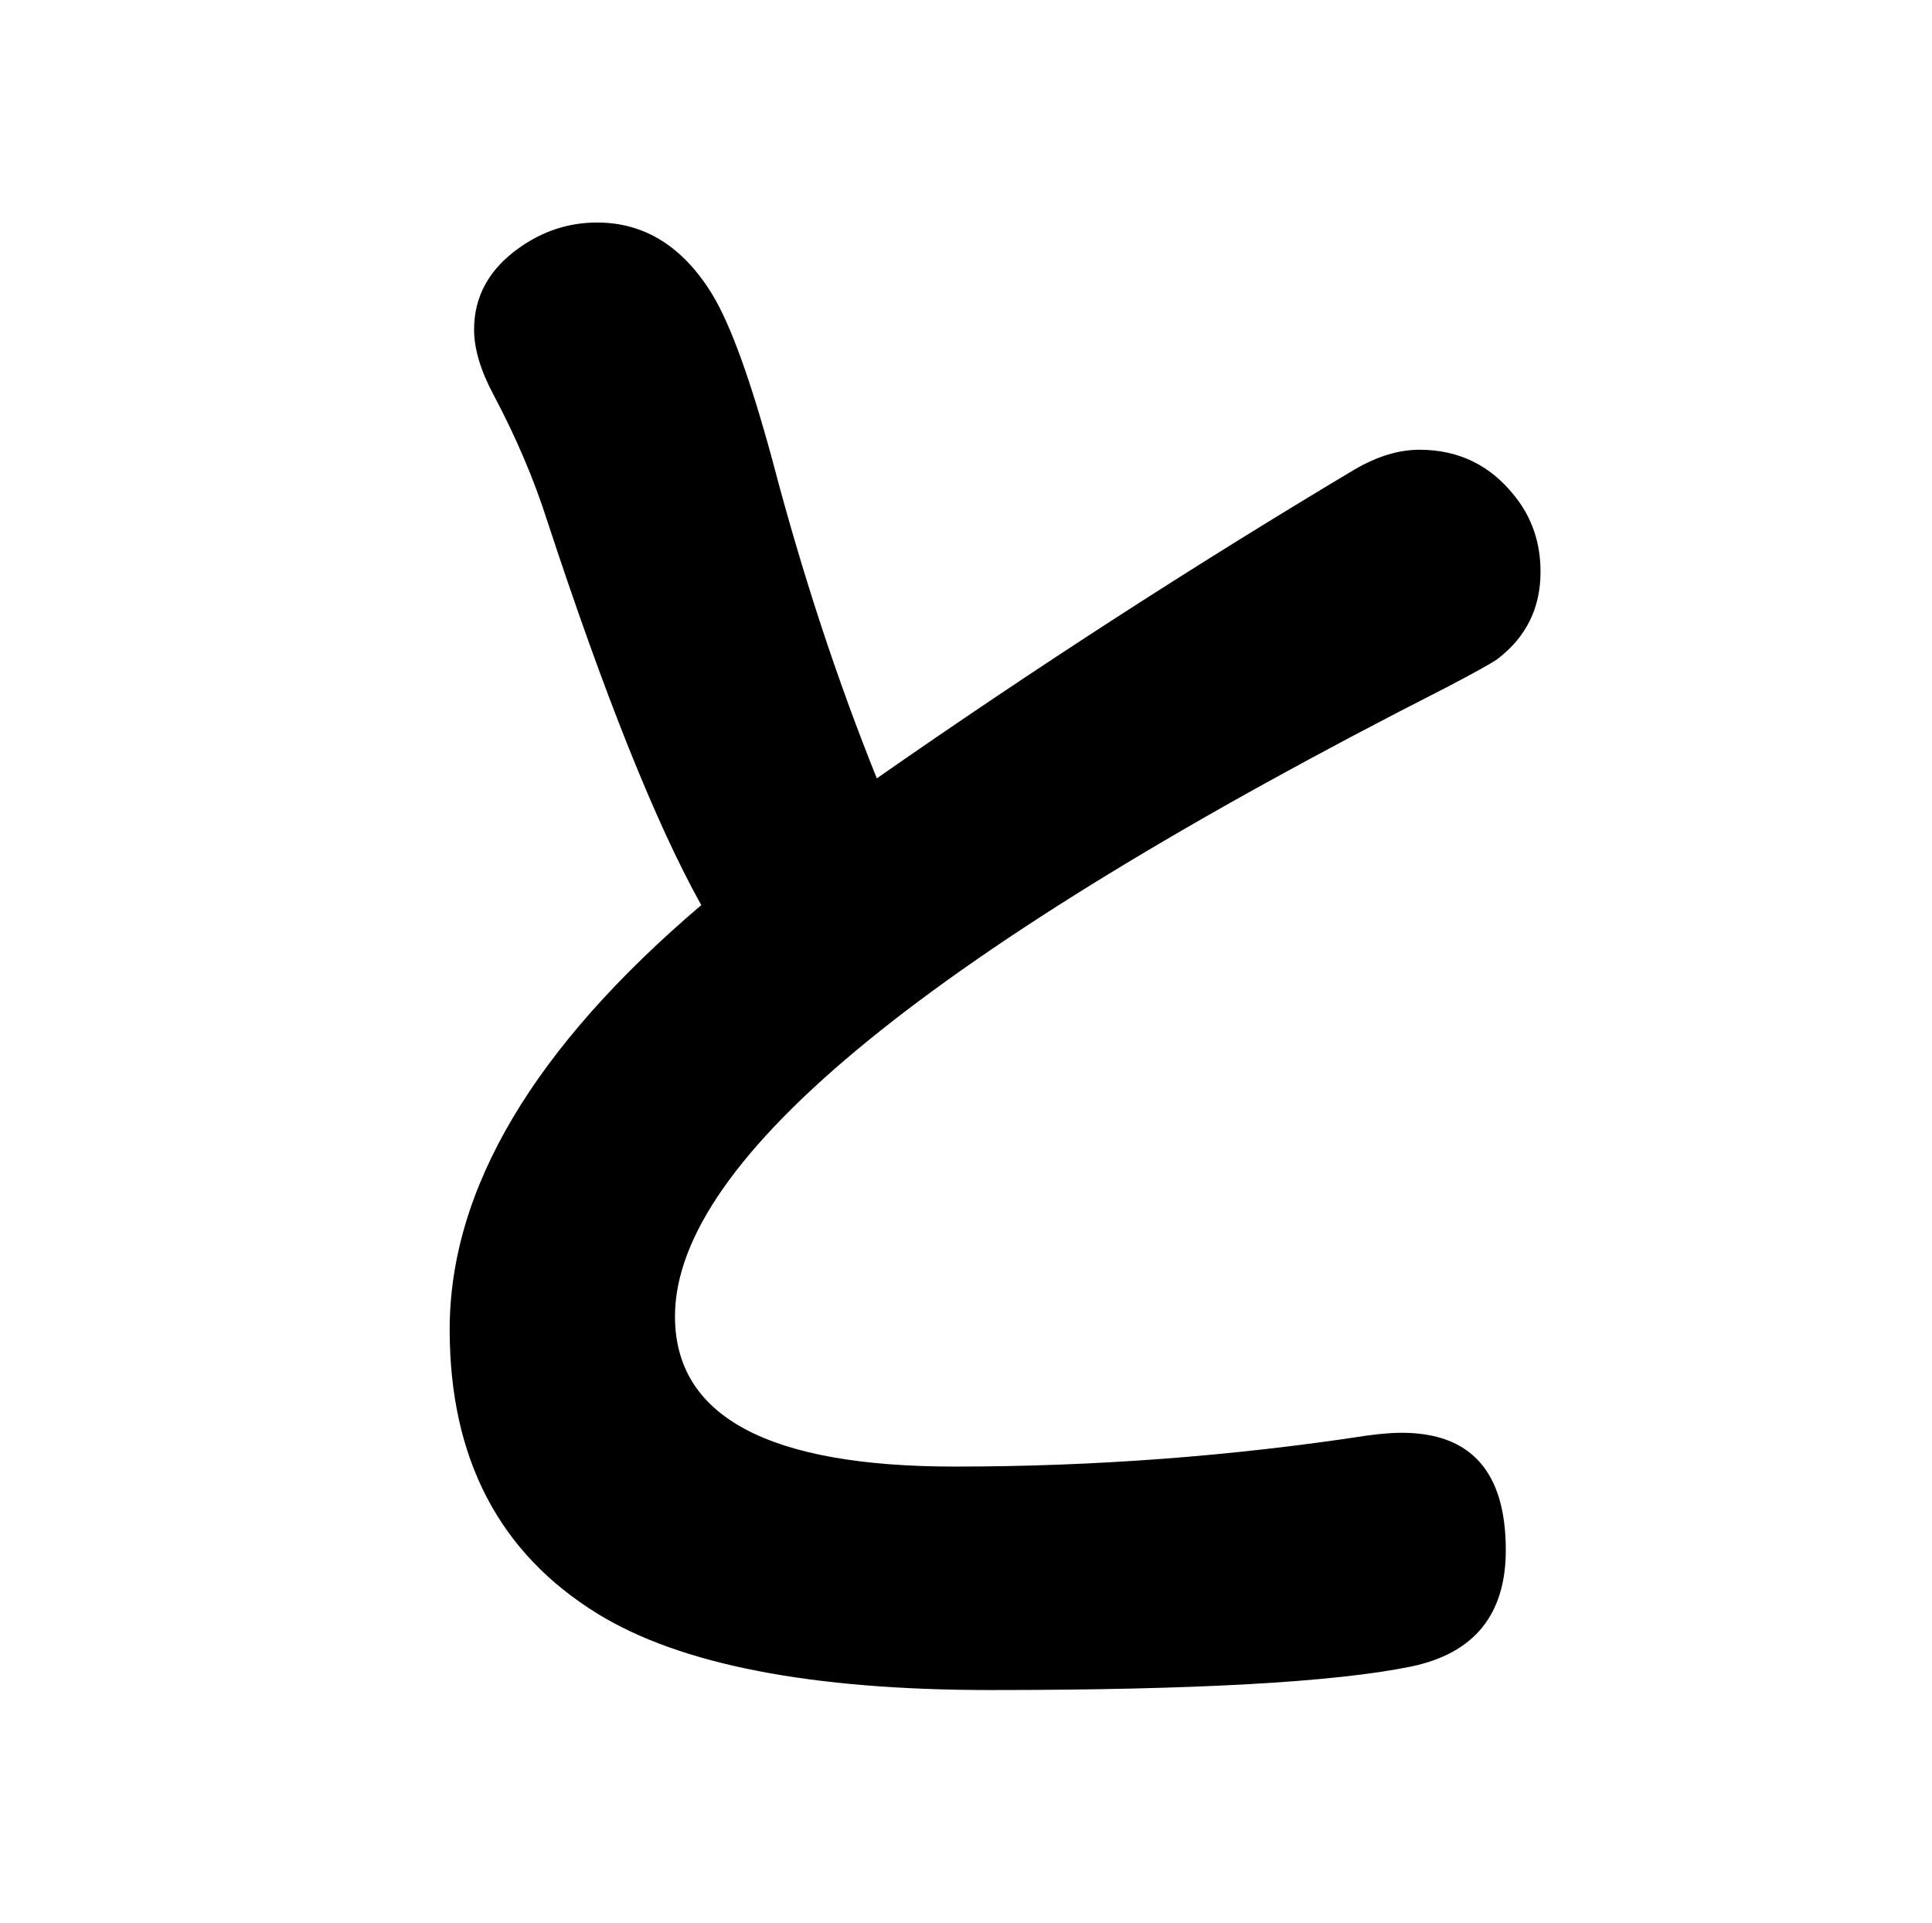
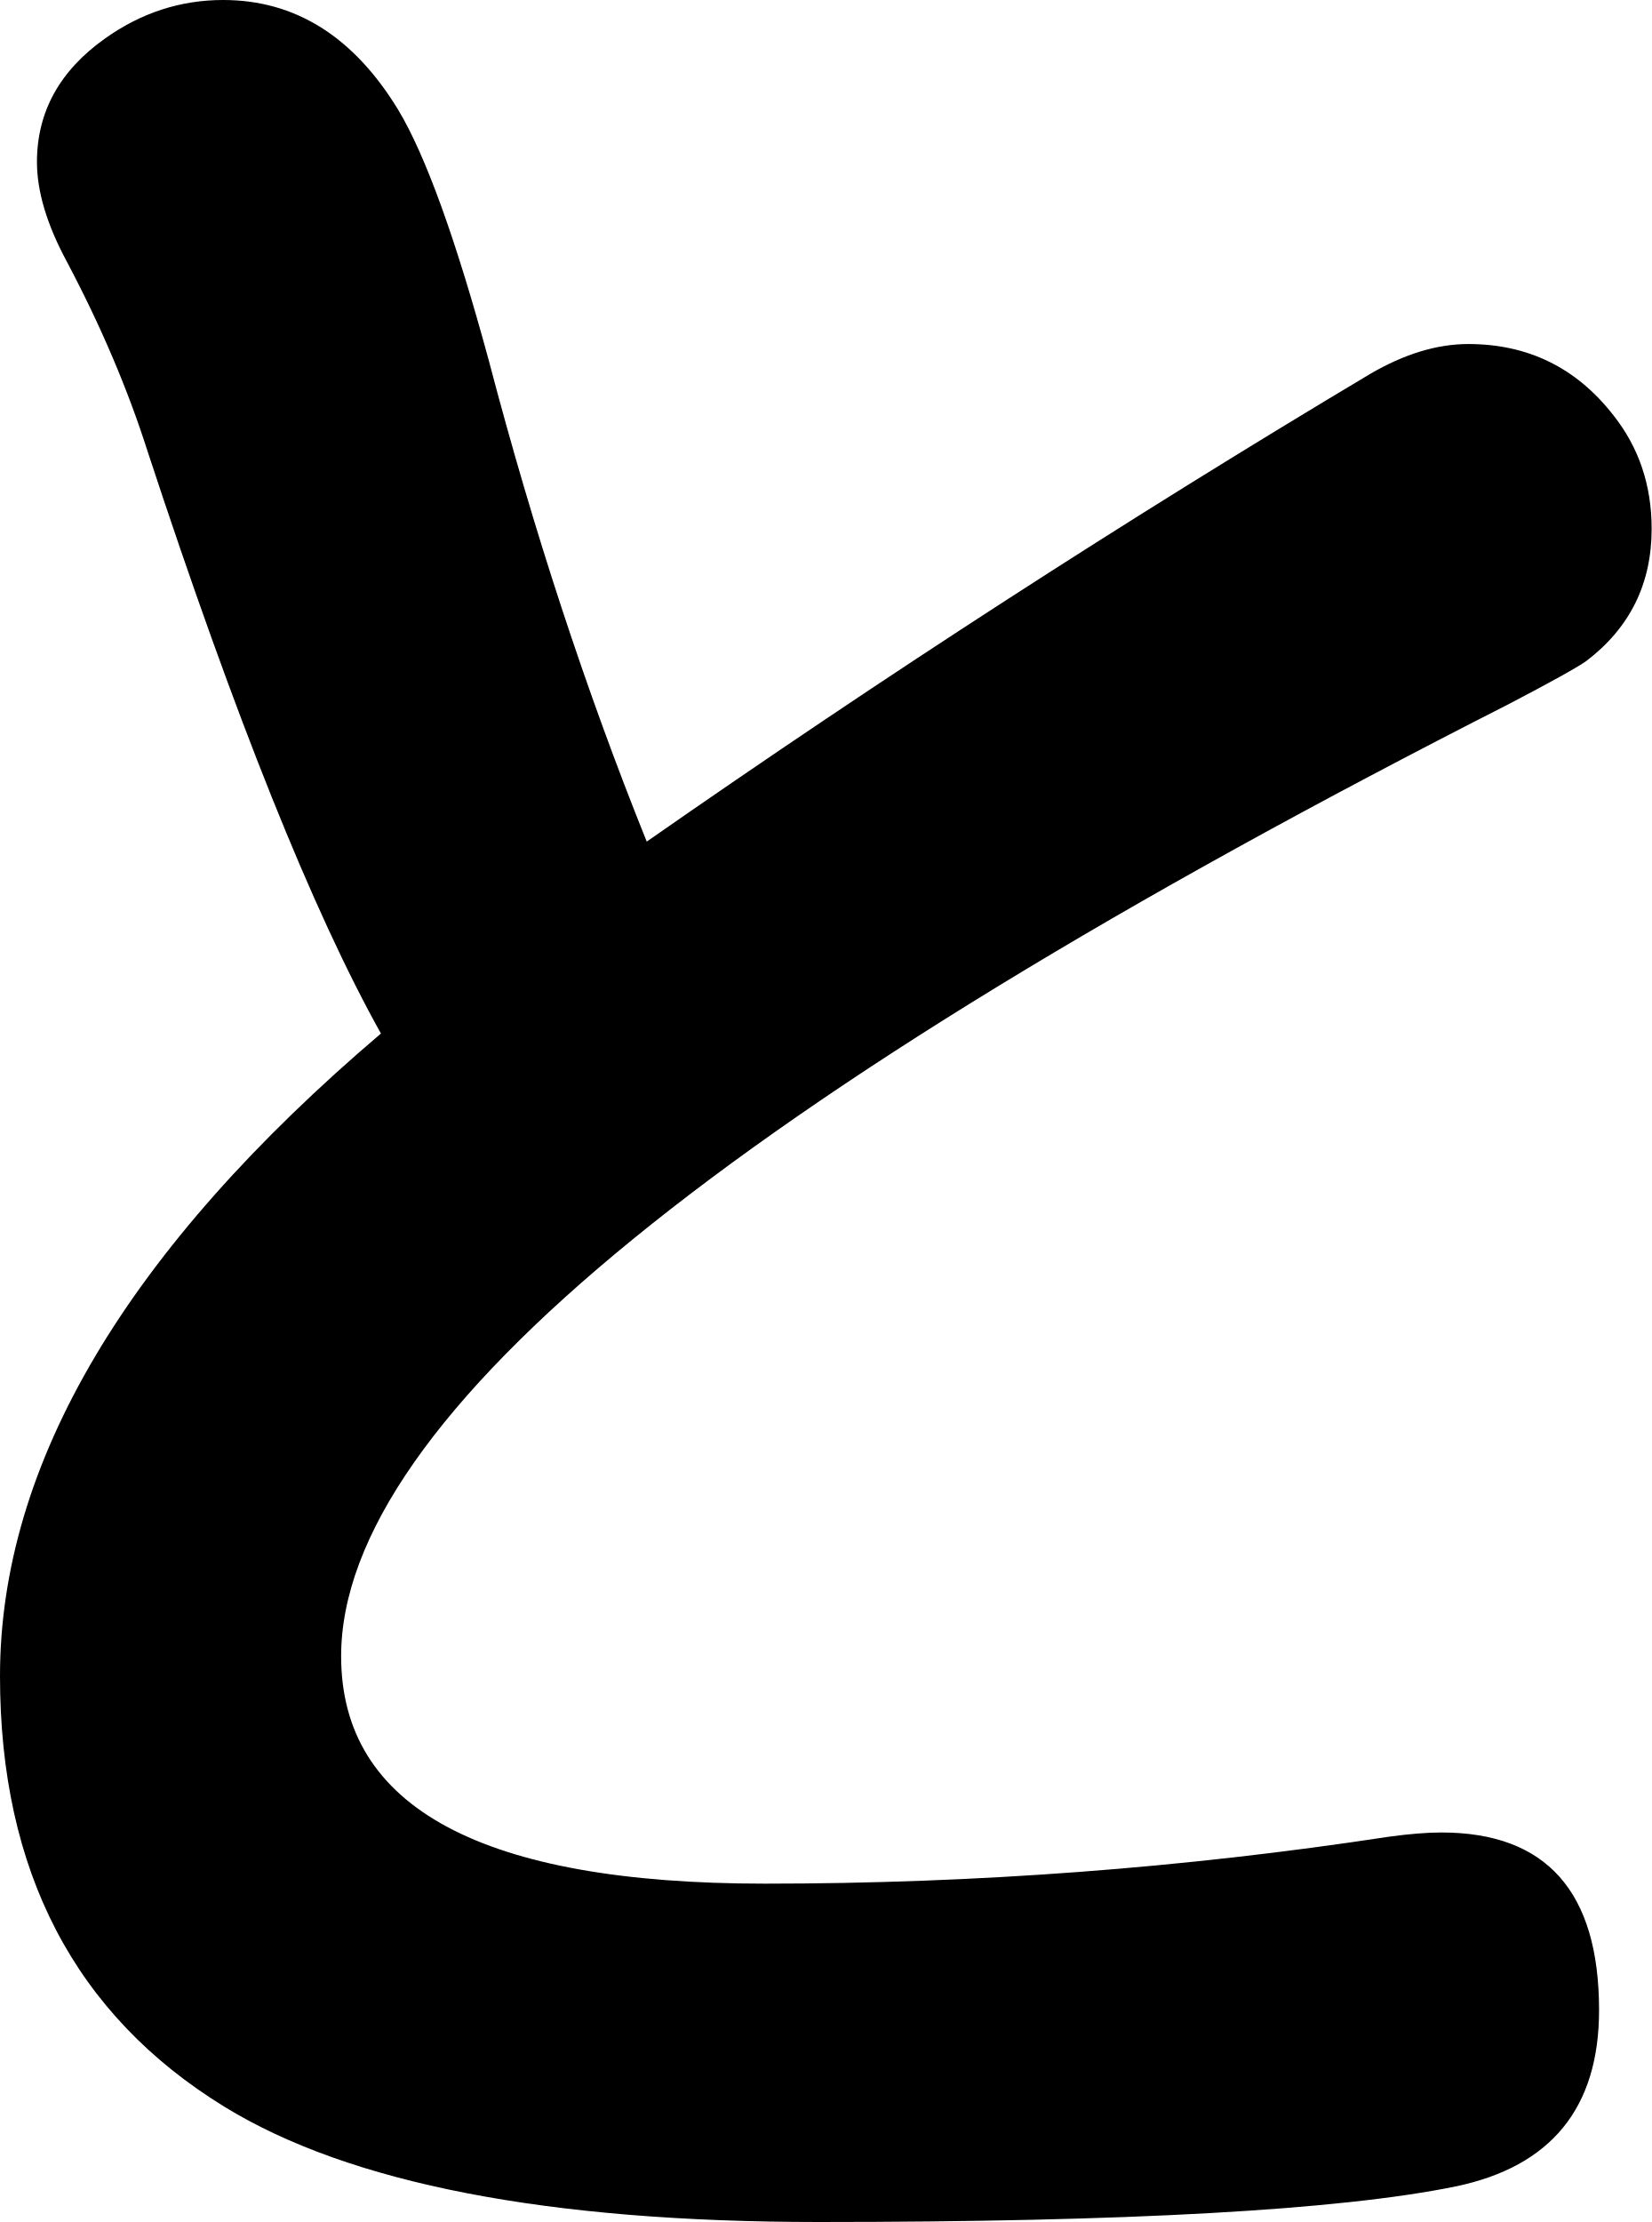
- <svg xmlns="http://www.w3.org/2000/svg" version="1.1" viewBox="-10 0 2058 2048">
-   <path fill="currentColor" d="M737 964q-72 -129 -164 -409q-21 -66 -57 -134q-21 -39 -21 -70q0 -53 48 -87q38 -27 83 -27q76 0 123 77q29 48 64 177q47 179 111 338q251 -175 509 -329q36 -21 69 -21q63 0 102 50q27 34 27 80q0 58 -46 93q-10 7 -54 30q-822 418 -822 670q0 160 298 160 q223 0 439 -33q22 -3 37 -3q111 0 111 125q0 103 -101 124q-122 25 -448 25q-286 0 -418 -81q-158 -97 -158 -303q0 -224 268 -452z" />
+ <svg xmlns="http://www.w3.org/2000/svg" viewBox="-10 0 1162 1563" width="1162" height="1563">
+   <path d="M258 727Q186 598 94 318q-21-66-57-134-21-39-21-70 0-53 48-87 38-27 83-27 76 0 123 77 29 48 64 177 47 179 111 338 251-175 509-329 36-21 69-21 63 0 102 50 27 34 27 80 0 58-46 93-10 7-54 30-822 418-822 670 0 160 298 160 223 0 439-33 22-3 37-3 111 0 111 125 0 103-101 124-122 25-448 25-286 0-418-81-158-97-158-303 0-224 268-452z" style="fill:currentColor" />
</svg>
